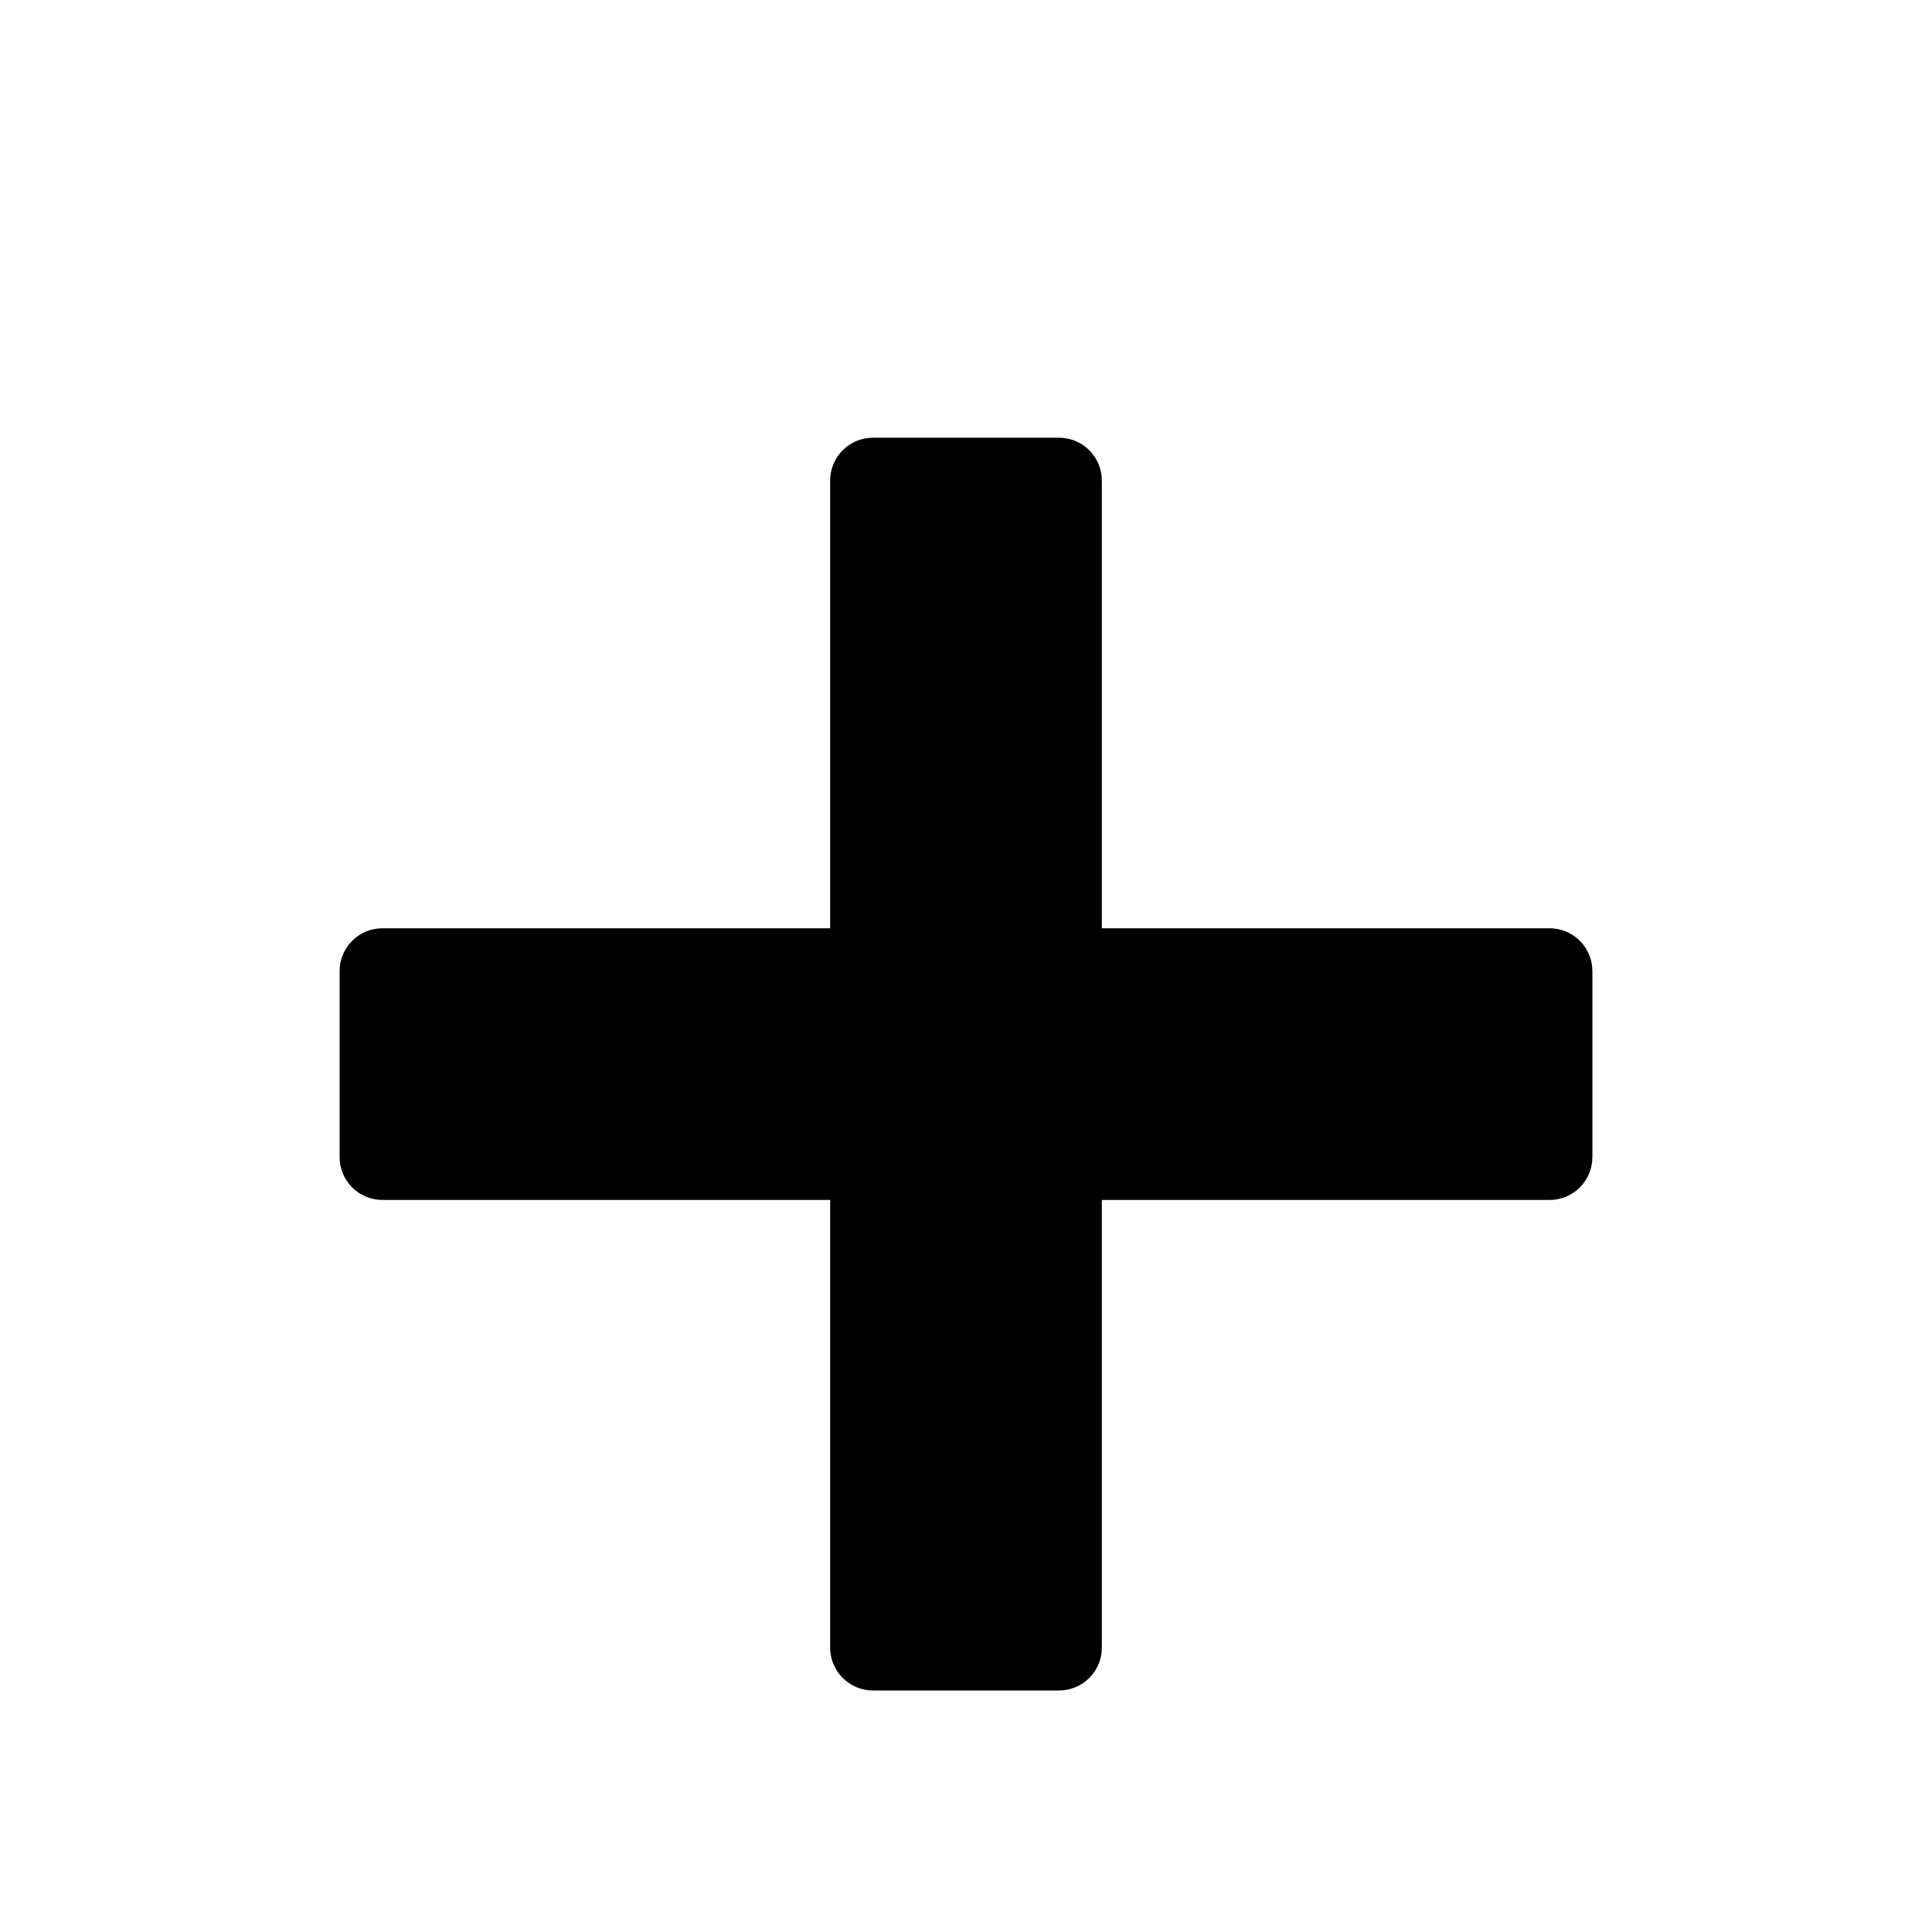
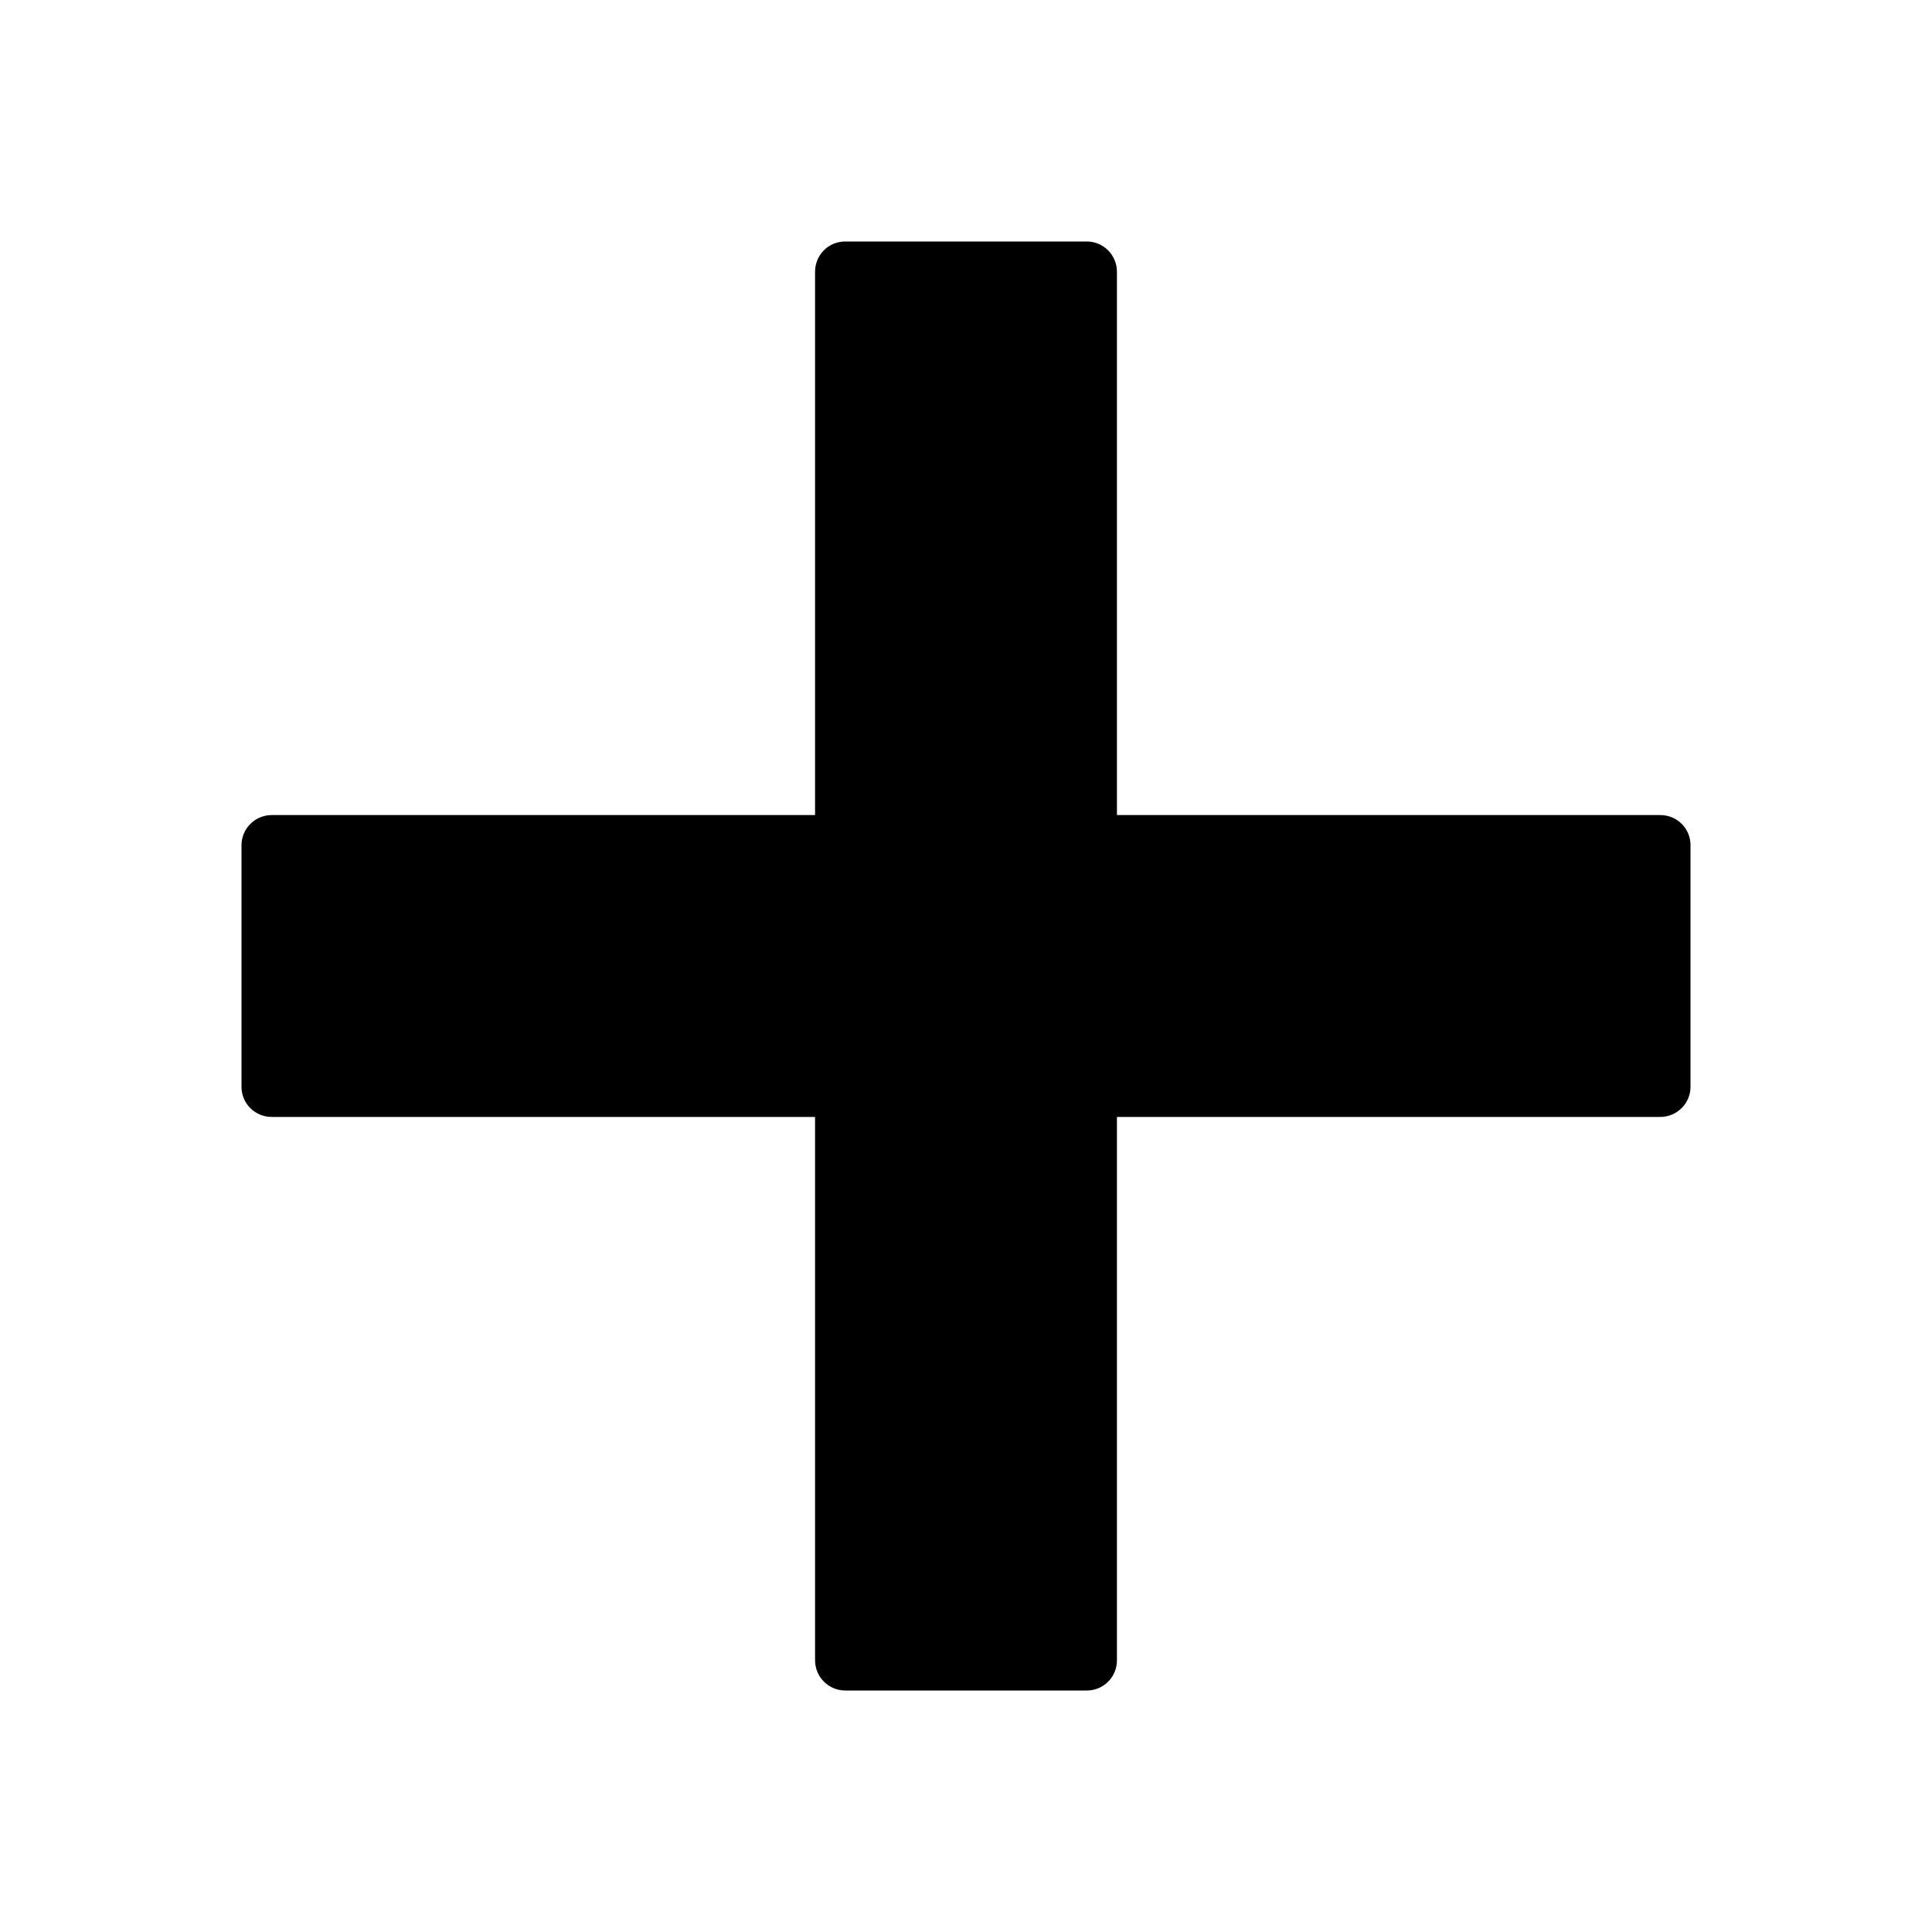
- <svg xmlns="http://www.w3.org/2000/svg" version="1.1" baseProfile="tiny" x="0px" y="0px" viewBox="0 0 512 512" xml:space="preserve">
-   <g id="baseline">
- </g>
-   <g id="Layer_2">
-     <path d="M410.644,246H292V127.356c0-6.272-5.084-11.356-11.356-11.356h-49.288c-6.272,0-11.356,5.084-11.356,11.356V246H101.356   C95.084,246,90,251.084,90,257.356v49.289C90,312.916,95.084,318,101.356,318H220v118.644c0,6.272,5.084,11.356,11.356,11.356   h49.288c6.272,0,11.356-5.084,11.356-11.356V318h118.644c6.272,0,11.356-5.084,11.356-11.356v-49.289   C422,251.084,416.916,246,410.644,246z" />
+ <svg xmlns="http://www.w3.org/2000/svg" width="128px" height="128px" viewBox="0 0 128 128" version="1.1">
+   <description>Created with Sketch.</description>
+   <defs />
+   <g id="Page-1" stroke="none" stroke-width="1" fill="none" fill-rule="evenodd">
+     <g id="add" fill="#000000">
+       <path d="M54,54 L54,18.005 C54,16.889 54.891,16 55.991,16 L72.009,16 C73.102,16 74,16.898 74,18.005 L74,54 L109.995,54 C111.111,54 112,54.891 112,55.991 L112,72.009 C112,73.102 111.102,74 109.995,74 L74,74 L74,109.995 C74,111.111 73.109,112 72.009,112 L55.991,112 C54.898,112 54,111.102 54,109.995 L54,74 L18.005,74 C16.889,74 16,73.109 16,72.009 L16,55.991 C16,54.898 16.898,54 18.005,54 L54,54 Z" id="Rectangle-1" />
+     </g>
  </g>
</svg>
